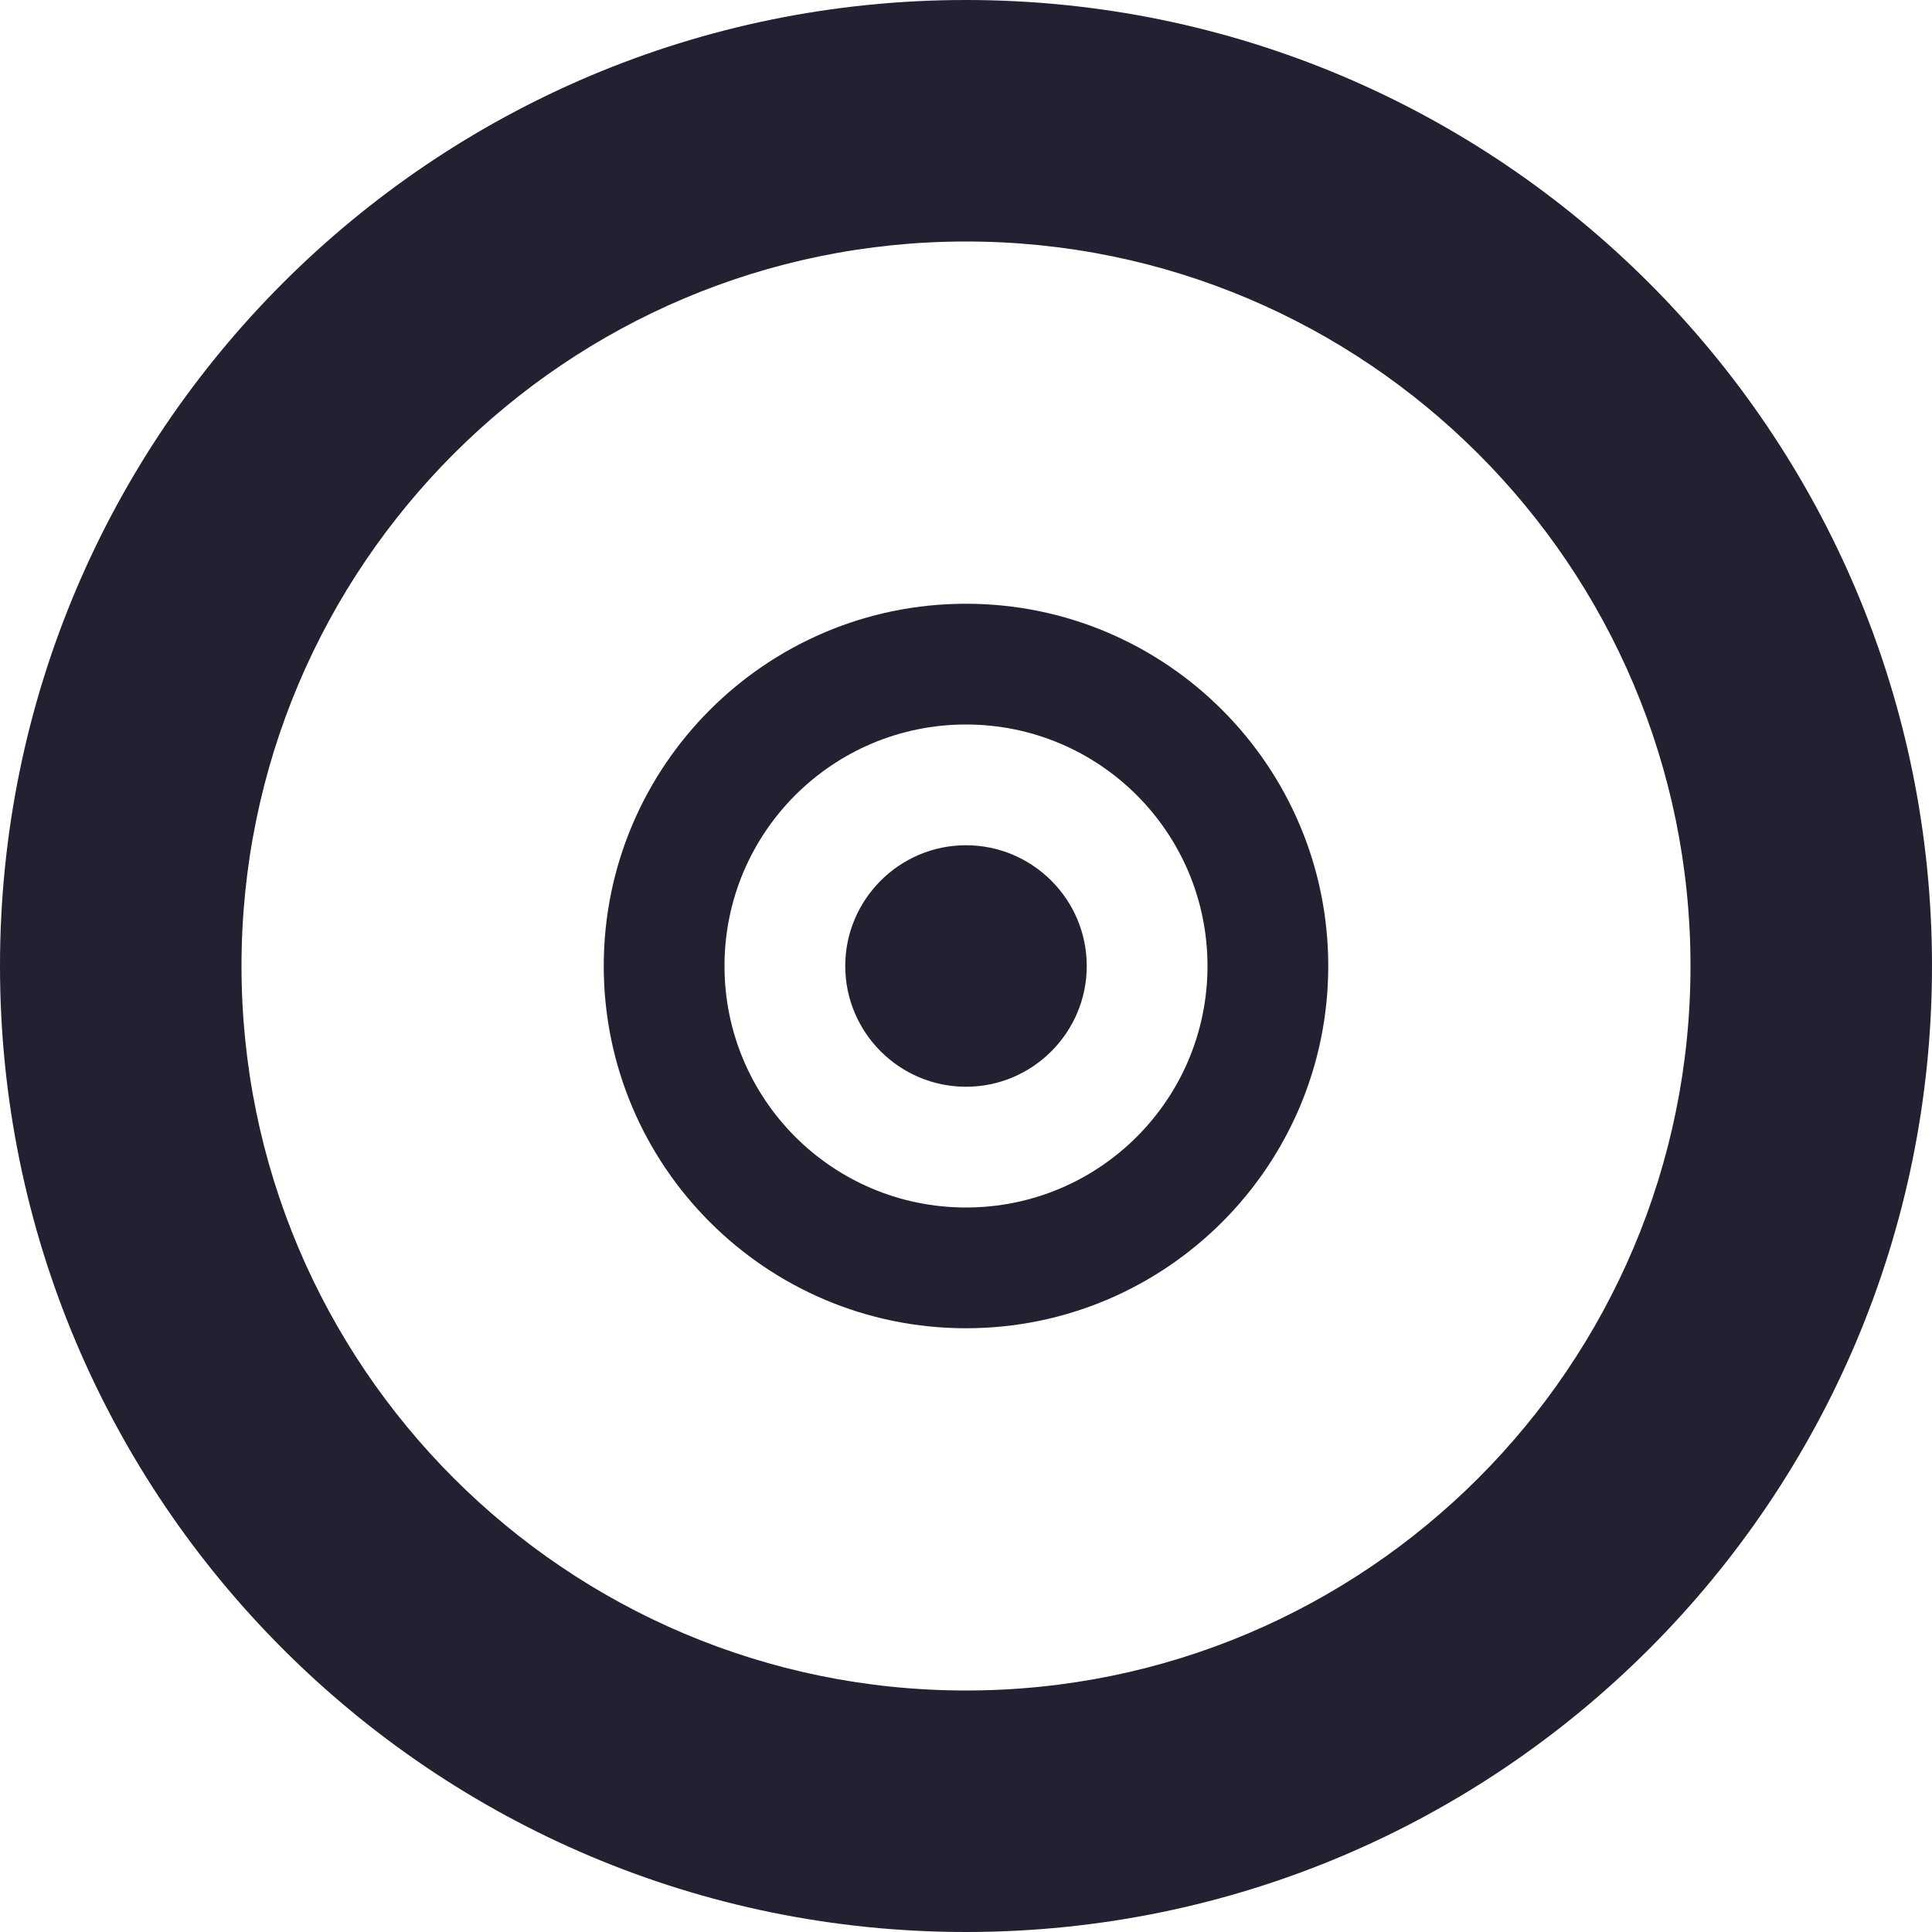
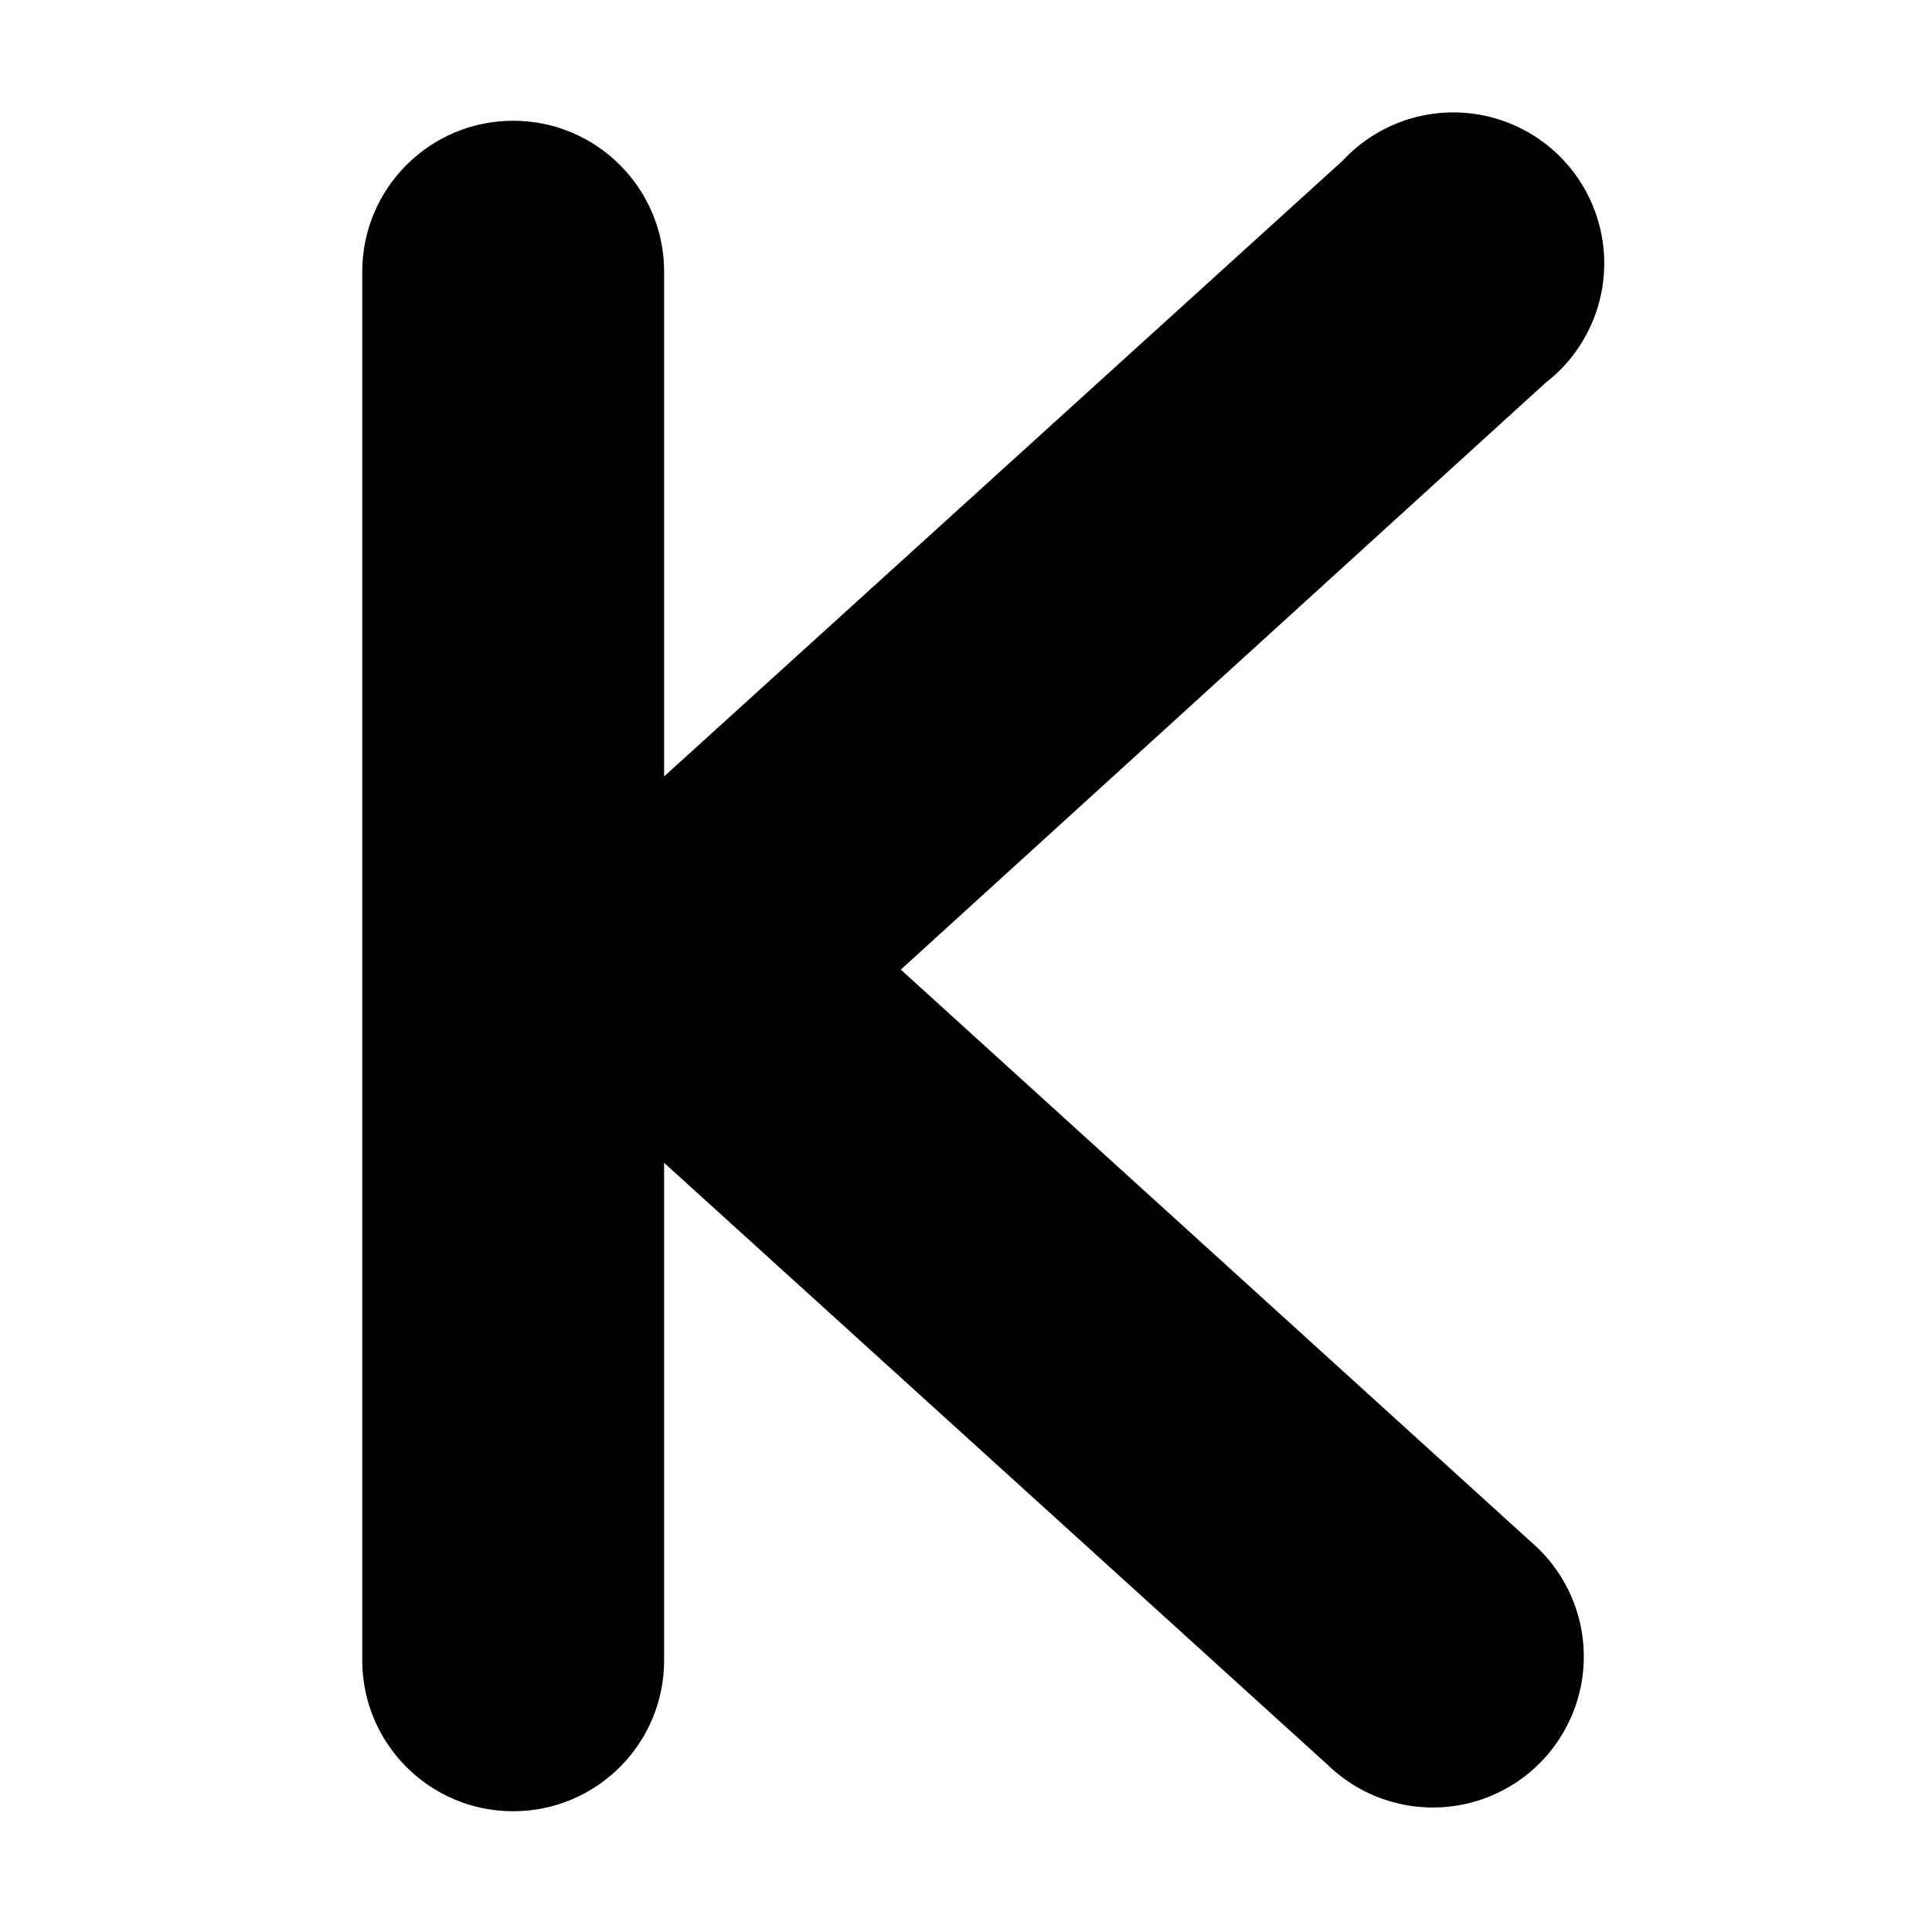
- <svg xmlns="http://www.w3.org/2000/svg" height="16px" viewBox="0 0 16 16" width="16px">
-   <path d="m 8 0 c -4.418 0 -8 3.582 -8 8 s 3.582 8 8 8 s 8 -3.582 8 -8 s -3.582 -8 -8 -8 z m 0 2 c 3.312 0 6 2.688 6 6 s -2.688 6 -6 6 s -6 -2.688 -6 -6 s 2.688 -6 6 -6 z m 0 3 c -1.656 0 -3 1.344 -3 3 s 1.344 3 3 3 s 3 -1.344 3 -3 s -1.344 -3 -3 -3 z m 0 1 c 1.105 0 2 0.895 2 2 s -0.895 2 -2 2 s -2 -0.895 -2 -2 s 0.895 -2 2 -2 z m 0 1 c -0.551 0 -1 0.449 -1 1 s 0.449 1 1 1 s 1 -0.449 1 -1 s -0.449 -1 -1 -1 z m 0 0" fill="#241f31" />
+ <svg xmlns="http://www.w3.org/2000/svg" width="16" height="16" viewBox="0 0 16 16">
+   <path d="M3 2.25a1.25 1.25 0 0 1 2.5 0v4.18l5.62-5.1a1.25 1.25 0 1 1 1.68 1.84L7.46 8.03l5.22 4.74a1.25 1.25 0 1 1-1.68 1.85L5.5 9.63v4.12a1.25 1.25 0 0 1-2.5 0V2.25Z" fill="currentColor" />
</svg>
